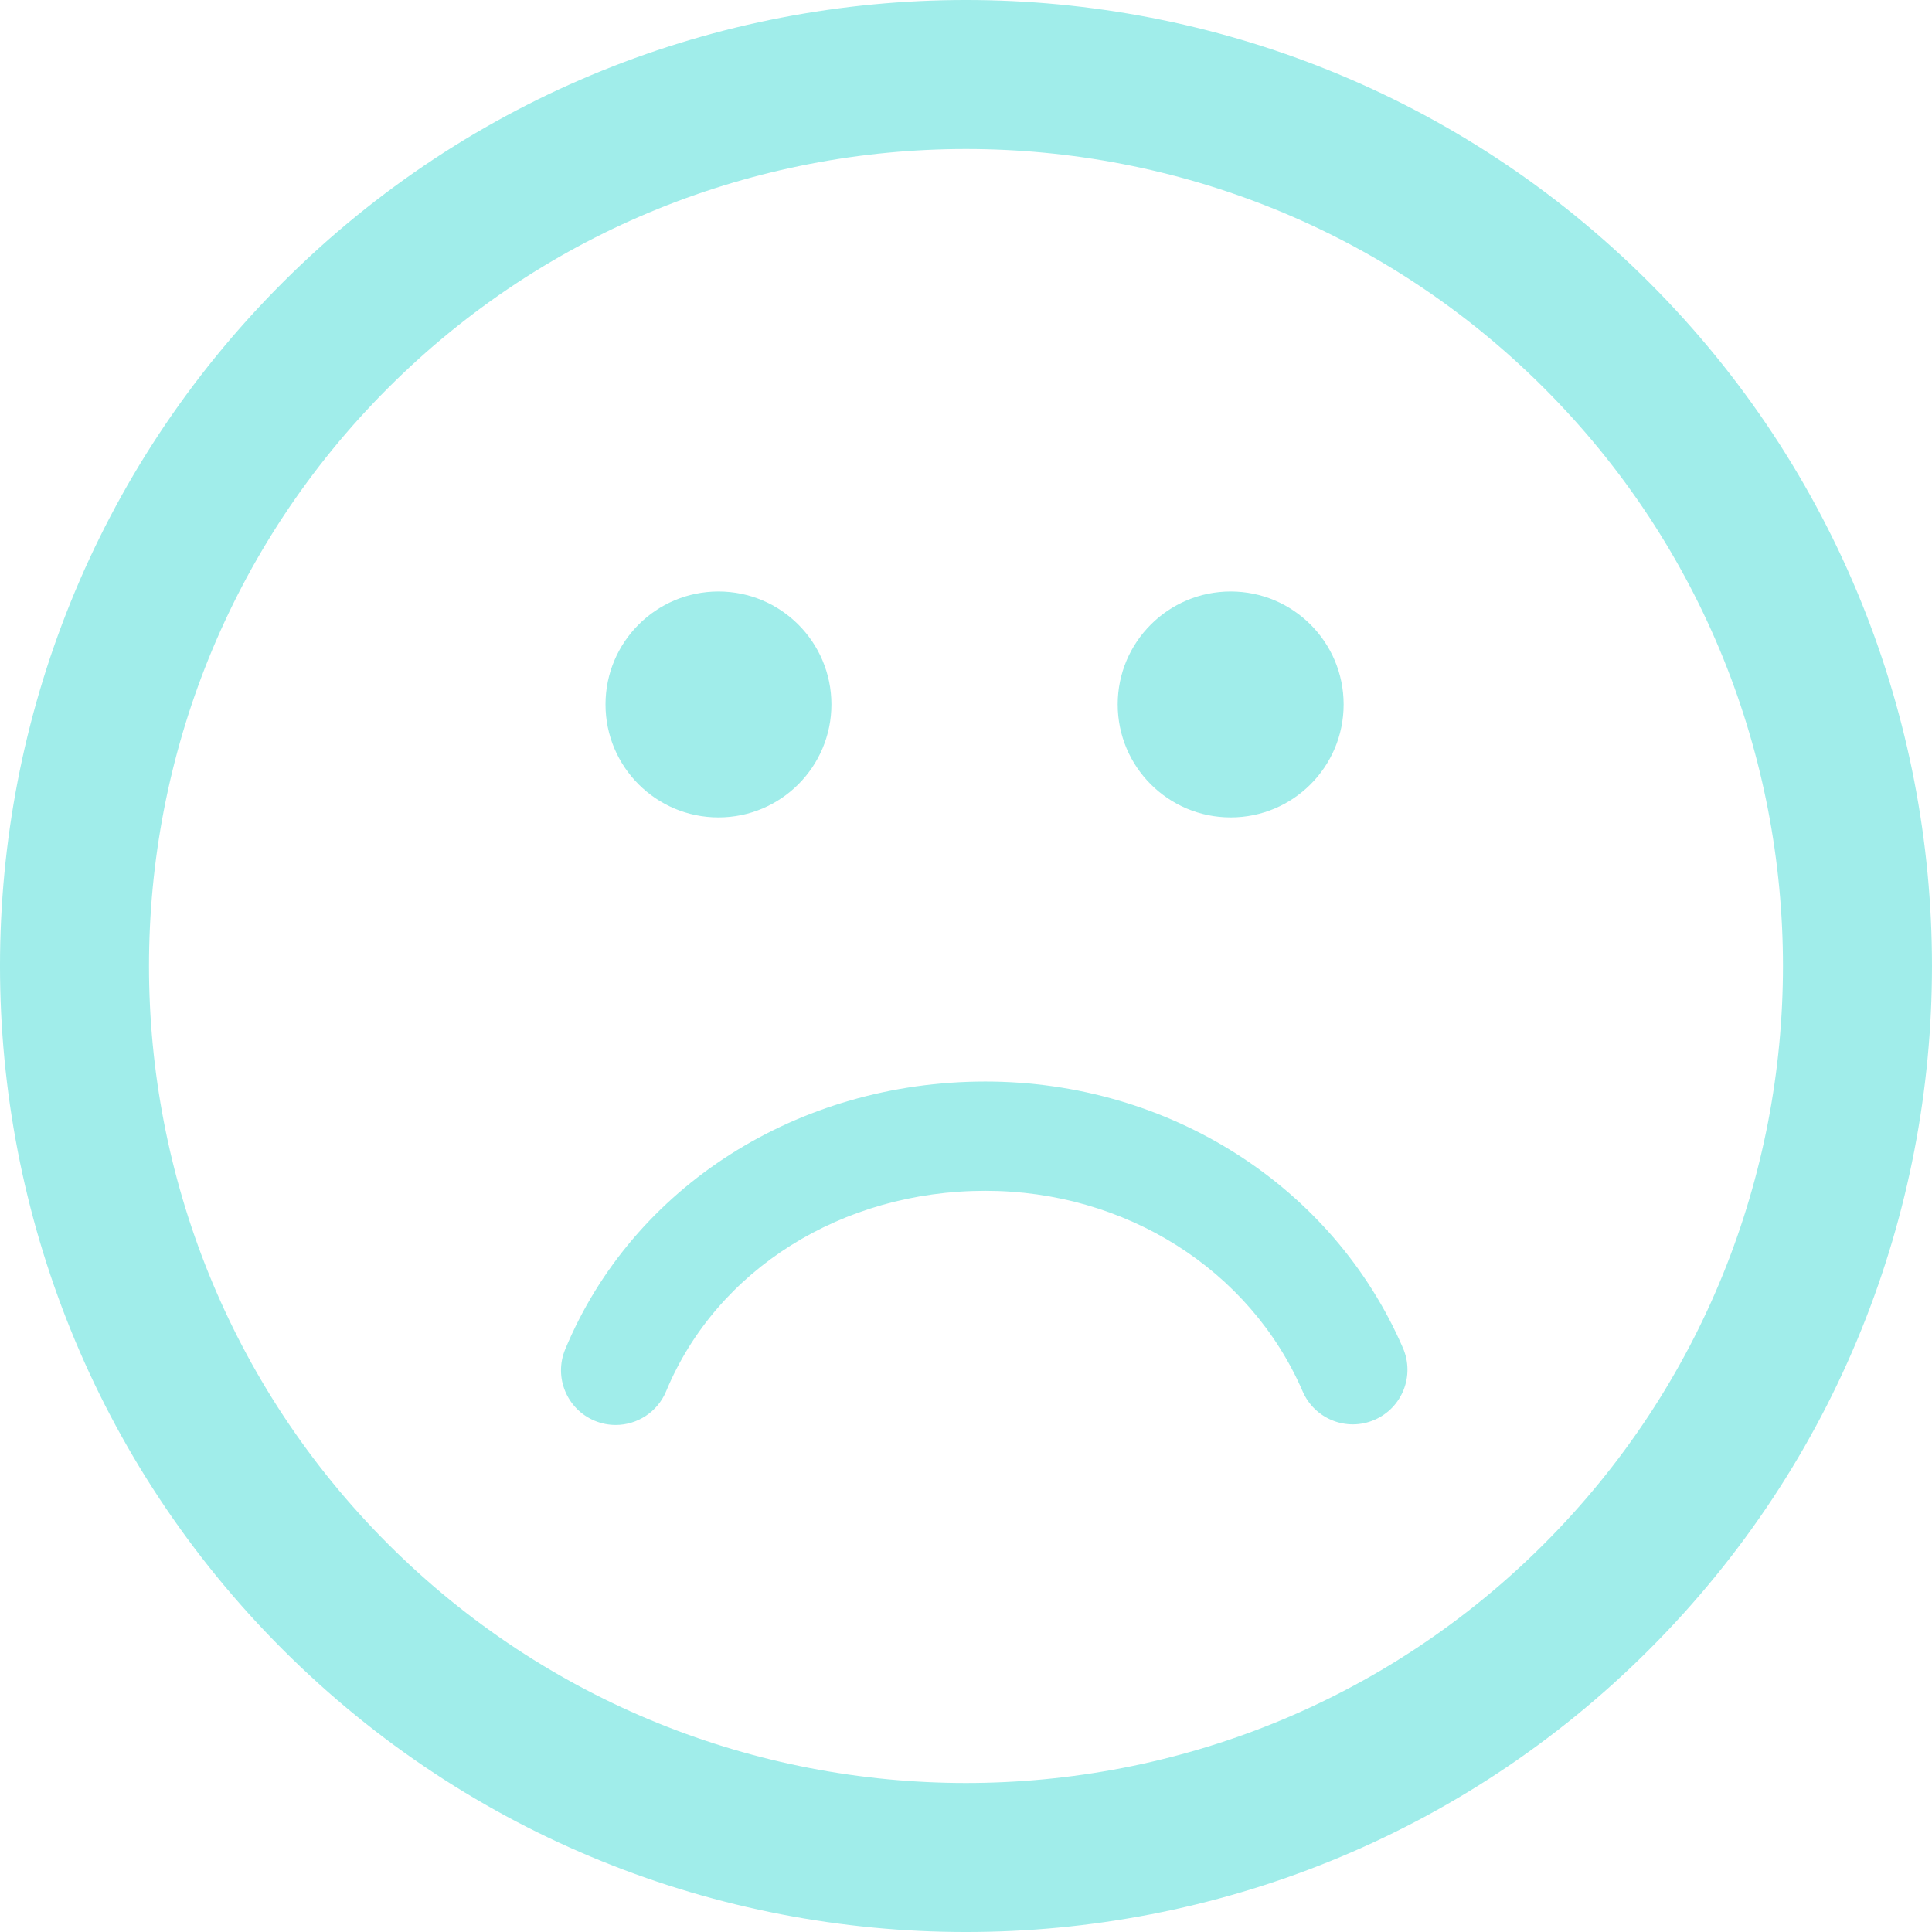
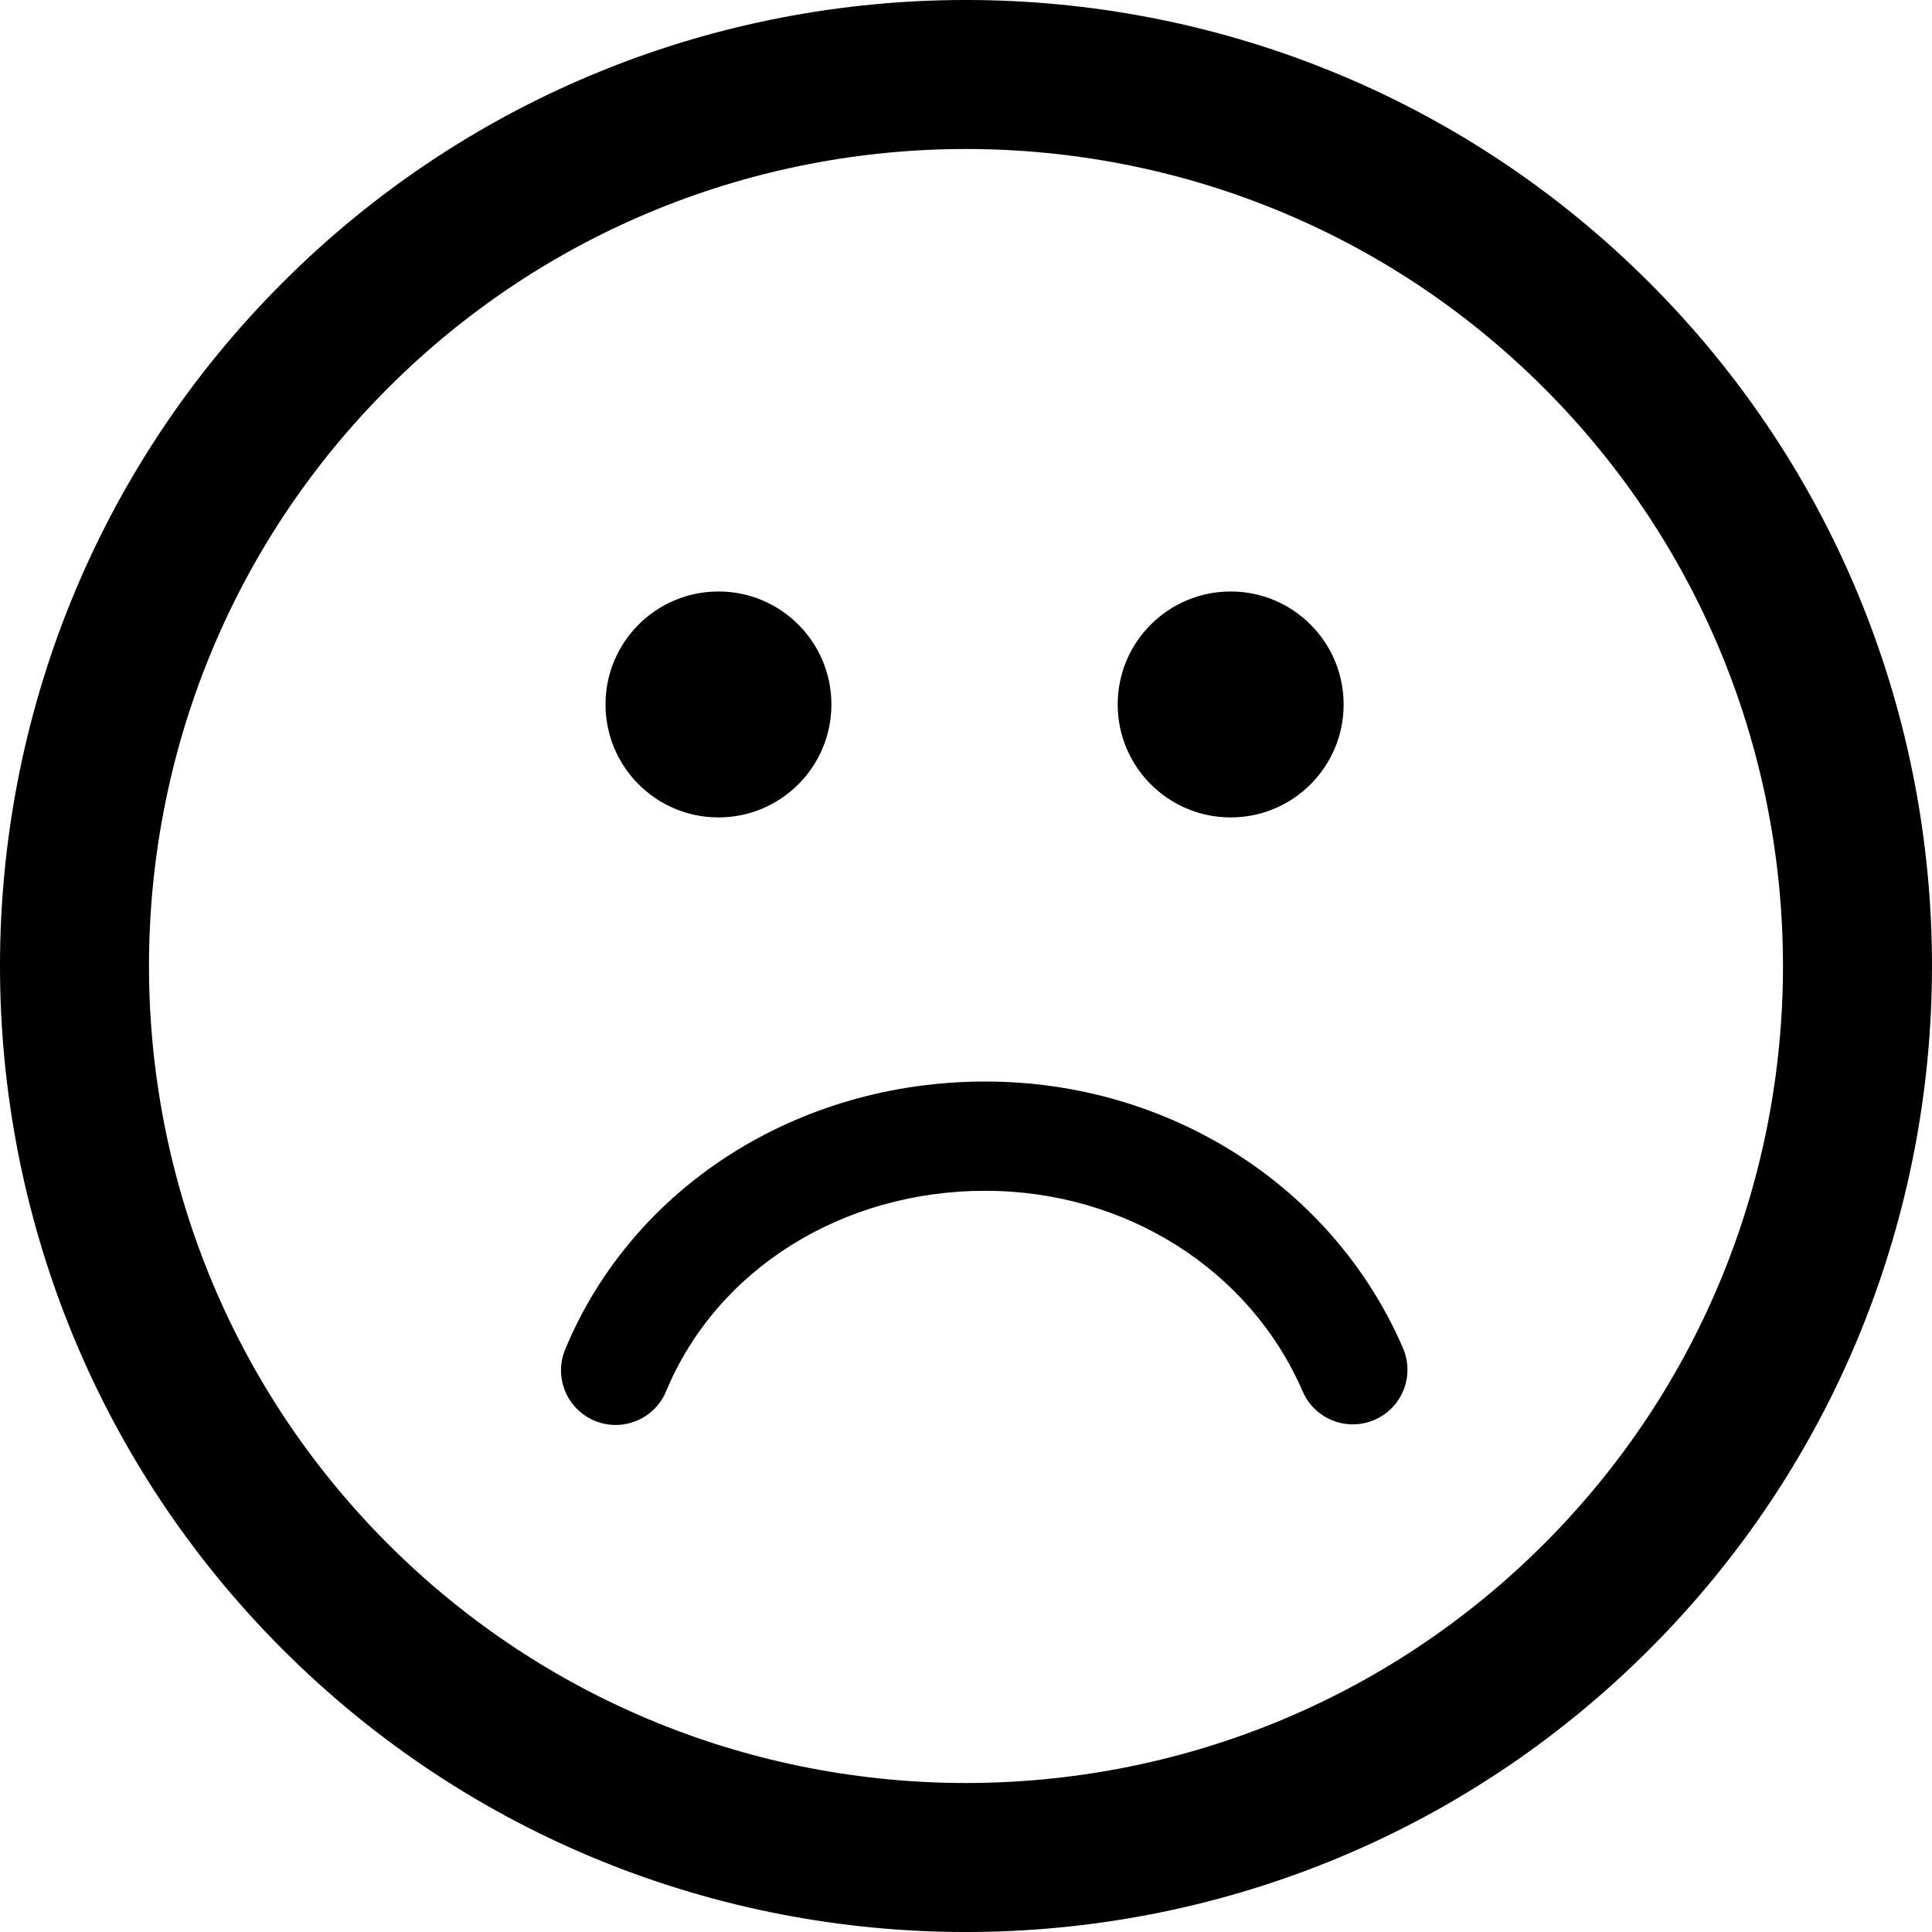
<svg xmlns="http://www.w3.org/2000/svg" version="1.1" id="Capa_1" x="0px" y="0px" width="106.059px" height="106.059px" viewBox="0 0 106.059 106.059" style="enable-background:new 0 0 106.059 106.059;" xml:space="preserve">
  <g>
-     <path style="fill:#a0edea;" d="M90.546,15.518C69.858-5.172,36.199-5.172,15.515,15.513C-5.173,36.198-5.171,69.858,15.517,90.547   c20.682,20.684,54.341,20.684,75.027-0.004C111.23,69.858,111.229,36.2,90.546,15.518z M84.757,84.758   c-17.494,17.494-45.96,17.496-63.455,0.002c-17.498-17.497-17.496-45.966,0-63.46C38.796,3.807,67.261,3.805,84.759,21.302   C102.253,38.796,102.251,67.265,84.757,84.758z M77.017,74.001c0.658,1.521-0.042,3.286-1.562,3.943   c-1.521,0.66-3.286-0.042-3.944-1.562c-2.893-6.689-9.73-11.012-17.421-11.012c-7.868,0-14.747,4.319-17.522,11.004   c-0.479,1.154-1.596,1.851-2.771,1.851c-0.384,0-0.773-0.074-1.15-0.23c-1.53-0.636-2.255-2.392-1.62-3.921   c3.71-8.932,12.764-14.703,23.063-14.703C64.174,59.371,73.174,65.113,77.017,74.001z M33.24,38.671   c0-3.424,2.777-6.201,6.201-6.201c3.423,0,6.2,2.776,6.2,6.201c0,3.426-2.777,6.202-6.2,6.202   C36.017,44.873,33.24,42.097,33.24,38.671z M61.357,38.671c0-3.424,2.779-6.201,6.203-6.201c3.423,0,6.2,2.776,6.2,6.201   c0,3.426-2.776,6.202-6.2,6.202S61.357,42.097,61.357,38.671z" />
+     <path style="fill:black;" d="M90.546,15.518C69.858-5.172,36.199-5.172,15.515,15.513C-5.173,36.198-5.171,69.858,15.517,90.547   c20.682,20.684,54.341,20.684,75.027-0.004C111.23,69.858,111.229,36.2,90.546,15.518z M84.757,84.758   c-17.494,17.494-45.96,17.496-63.455,0.002c-17.498-17.497-17.496-45.966,0-63.46C38.796,3.807,67.261,3.805,84.759,21.302   C102.253,38.796,102.251,67.265,84.757,84.758z M77.017,74.001c0.658,1.521-0.042,3.286-1.562,3.943   c-1.521,0.66-3.286-0.042-3.944-1.562c-2.893-6.689-9.73-11.012-17.421-11.012c-7.868,0-14.747,4.319-17.522,11.004   c-0.479,1.154-1.596,1.851-2.771,1.851c-0.384,0-0.773-0.074-1.15-0.23c-1.53-0.636-2.255-2.392-1.62-3.921   c3.71-8.932,12.764-14.703,23.063-14.703C64.174,59.371,73.174,65.113,77.017,74.001z M33.24,38.671   c0-3.424,2.777-6.201,6.201-6.201c3.423,0,6.2,2.776,6.2,6.201c0,3.426-2.777,6.202-6.2,6.202   C36.017,44.873,33.24,42.097,33.24,38.671z M61.357,38.671c0-3.424,2.779-6.201,6.203-6.201c3.423,0,6.2,2.776,6.2,6.201   c0,3.426-2.776,6.202-6.2,6.202S61.357,42.097,61.357,38.671z" />
  </g>
</svg>
